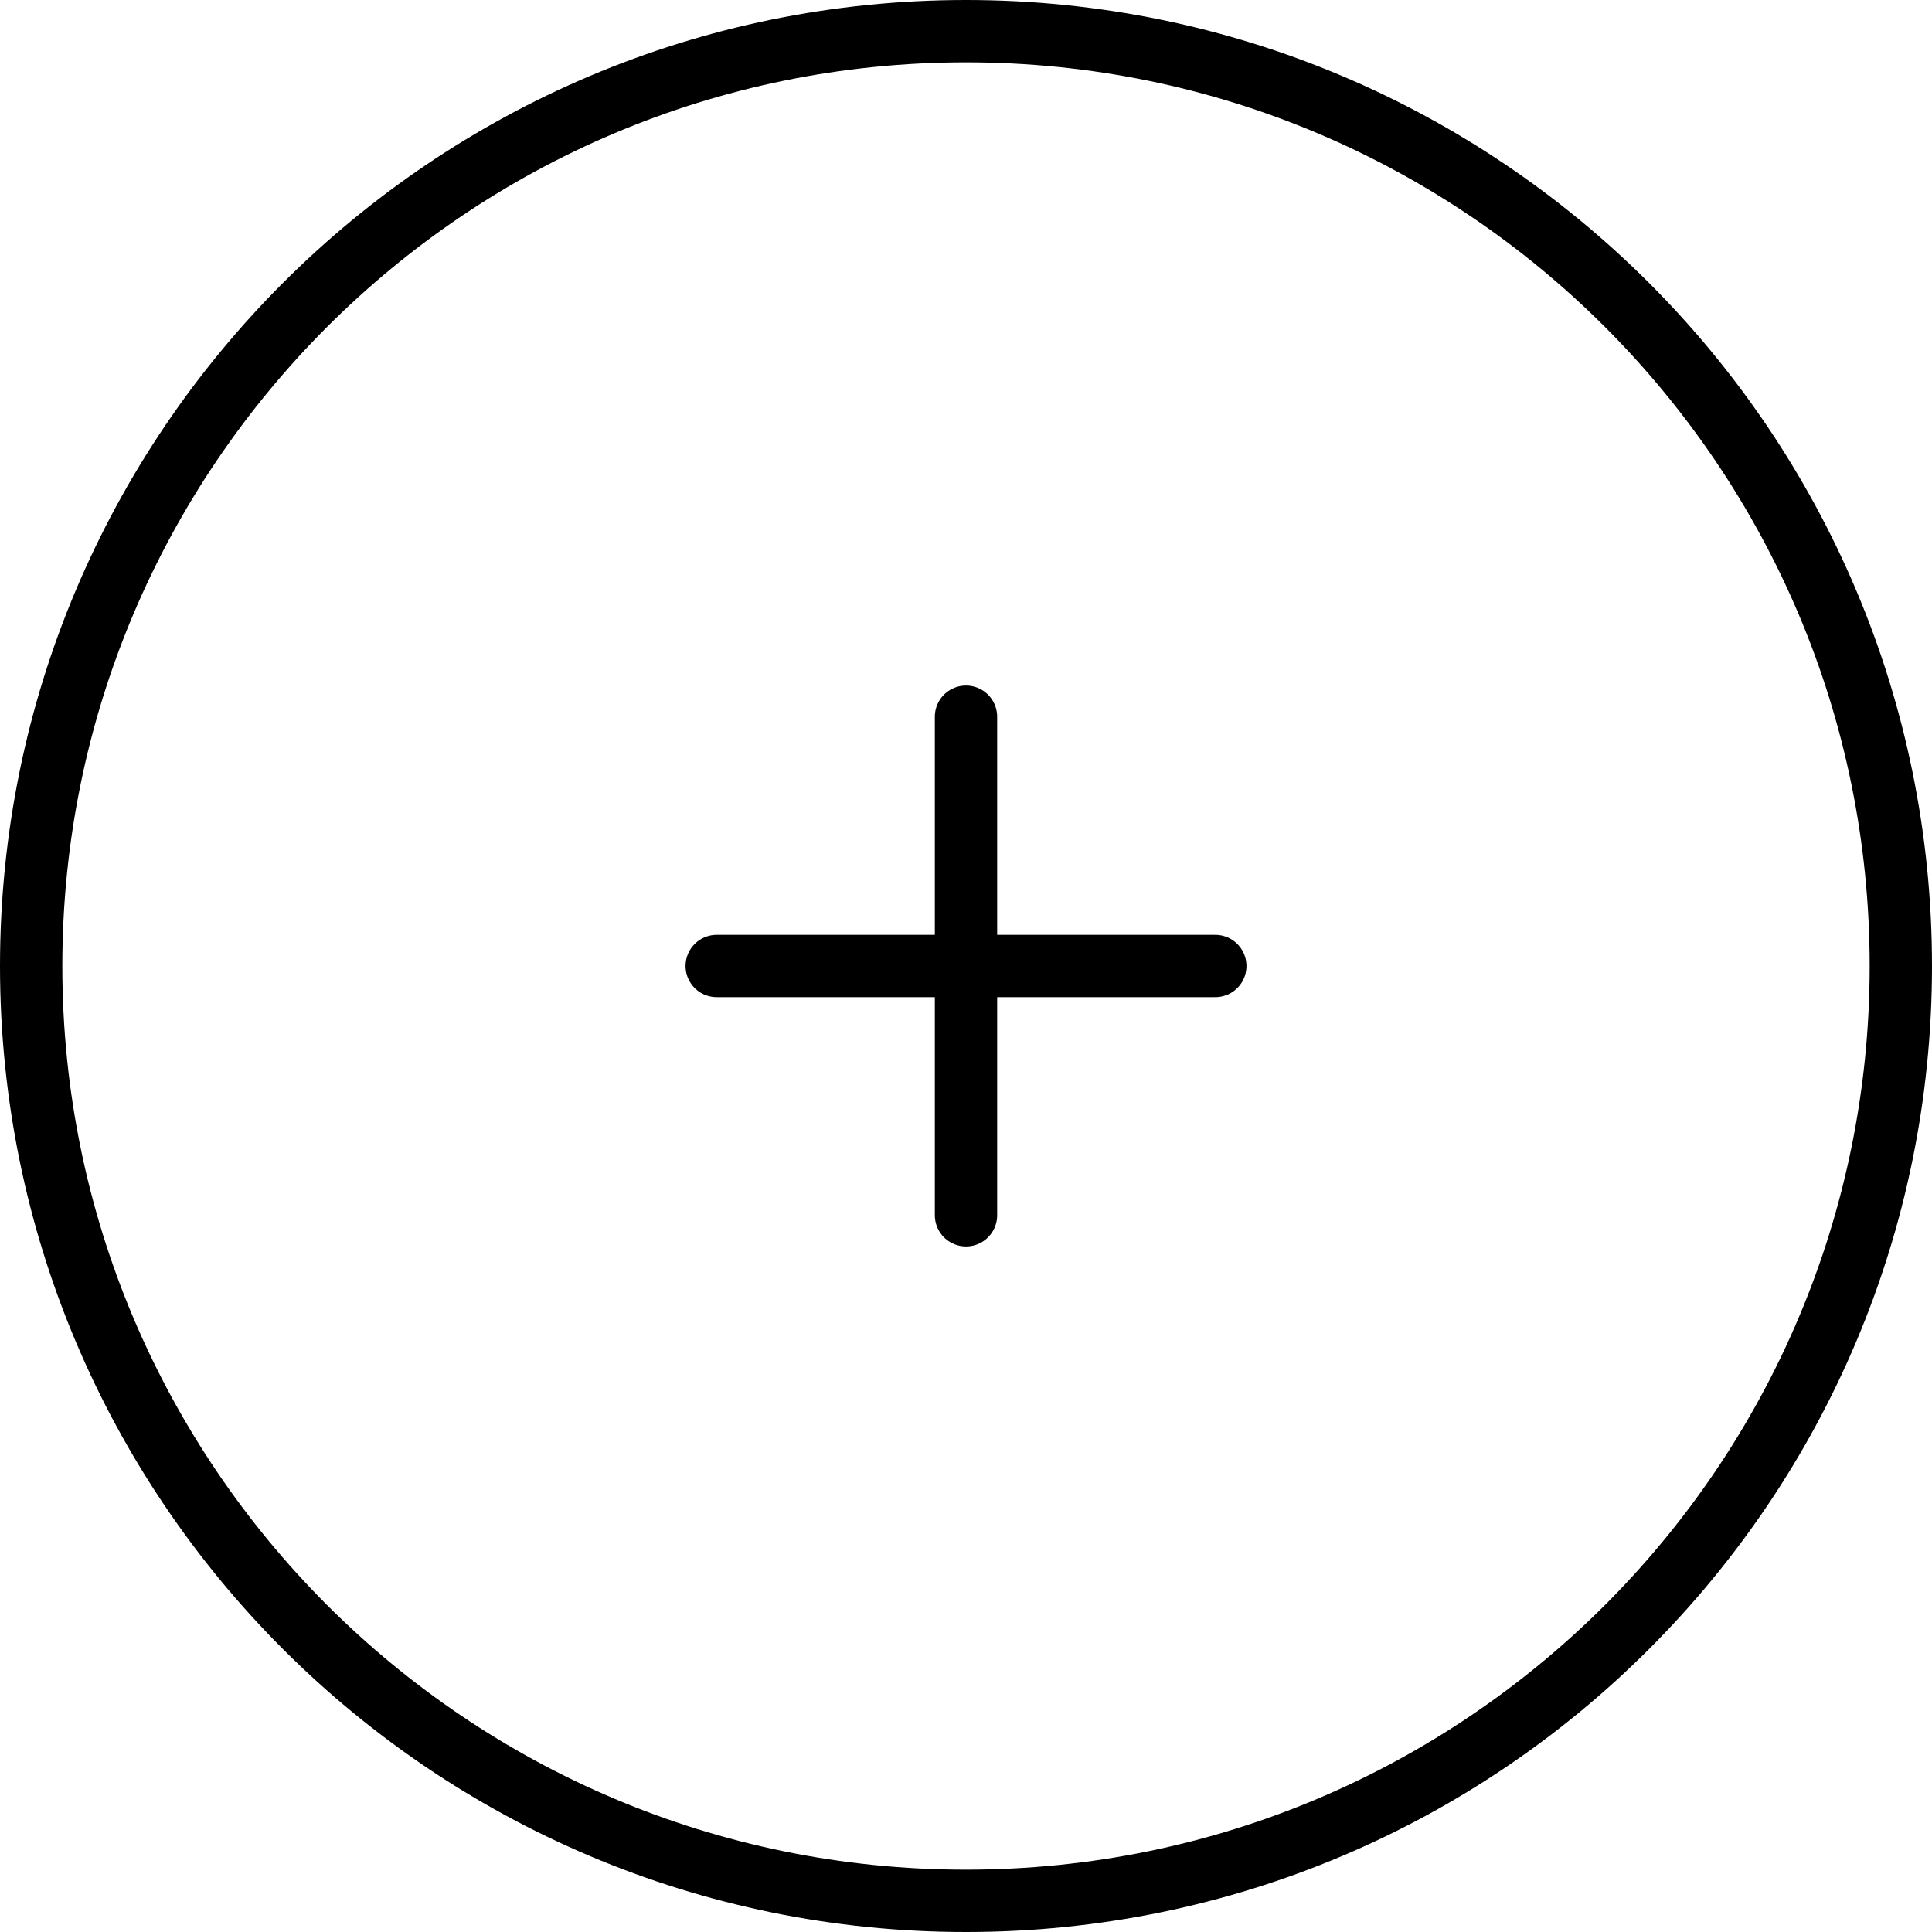
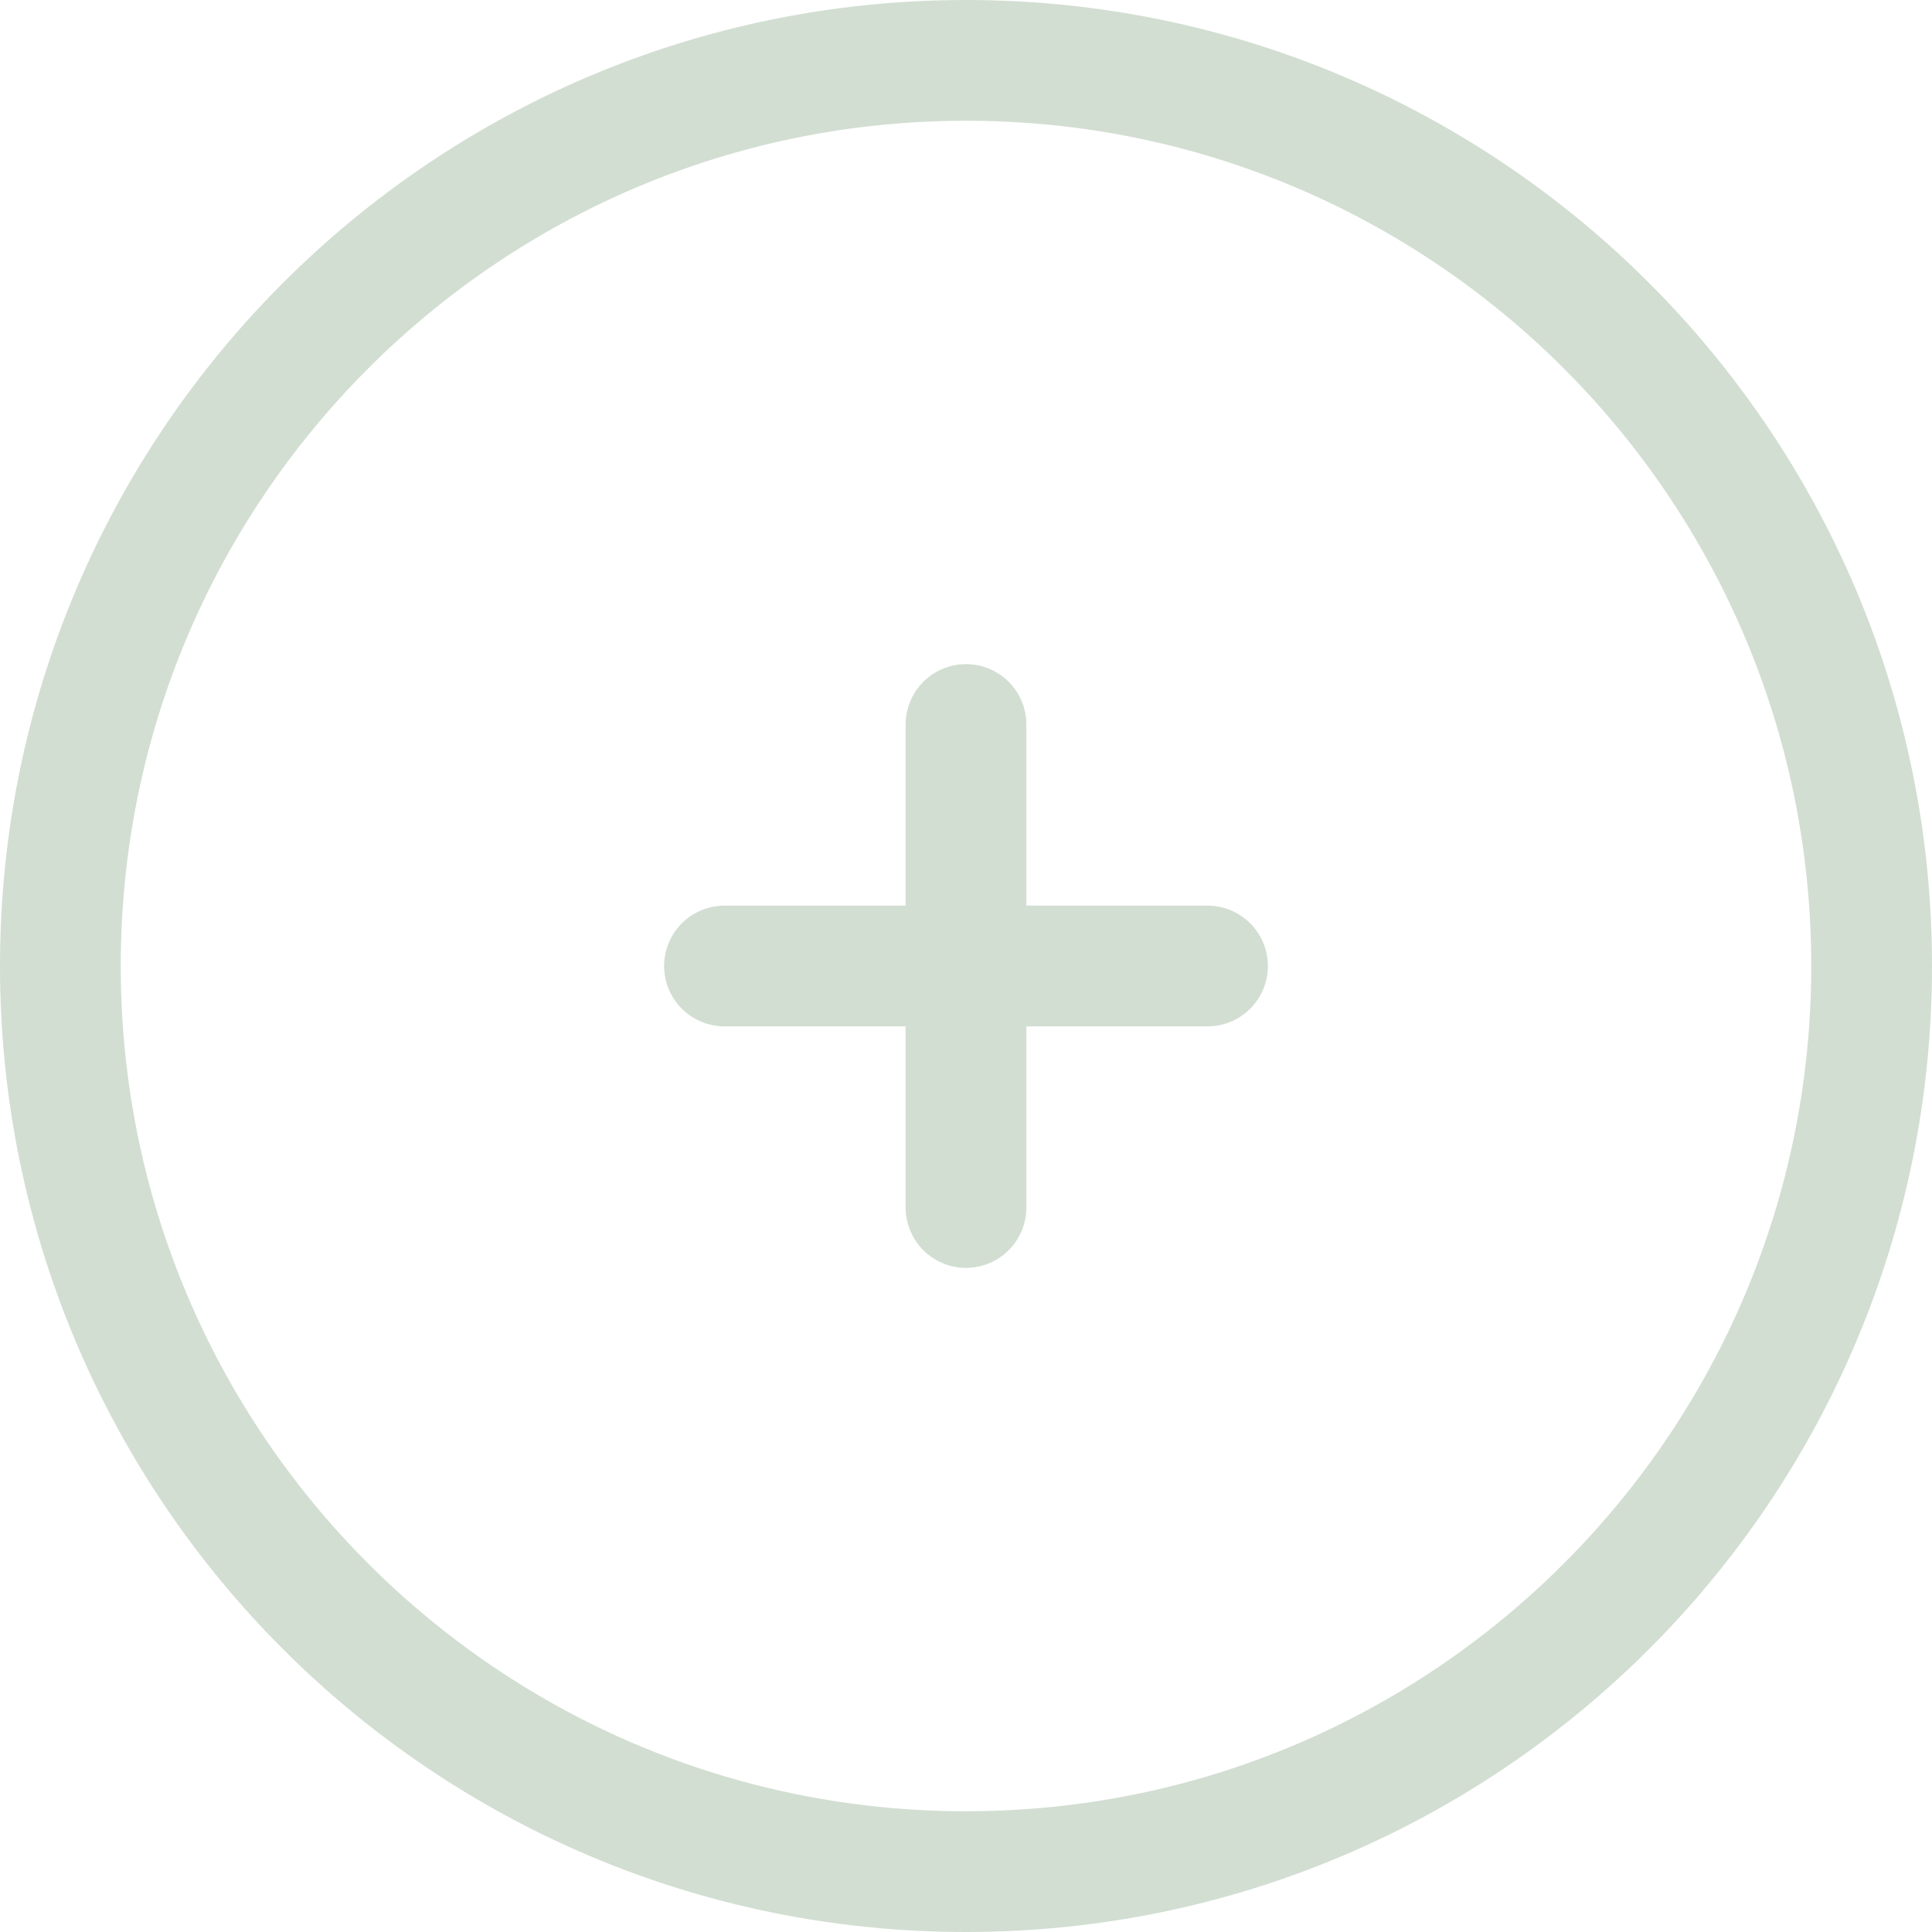
- <svg xmlns="http://www.w3.org/2000/svg" width="31" height="31" viewBox="0 0 31 31">
-   <g id="plus-circle" transform="translate(-1.5 -1.5)">
-     <circle id="Ellipse_5" data-name="Ellipse 5" cx="15" cy="15" r="15" transform="translate(2 2)" fill="none" stroke="#000" stroke-linecap="round" stroke-linejoin="round" stroke-width="1" />
-     <line id="Line_4" data-name="Line 4" y2="8" transform="translate(17 13)" fill="none" stroke="#000" stroke-linecap="round" stroke-linejoin="round" stroke-width="1" />
-     <line id="Line_5" data-name="Line 5" x2="8" transform="translate(13 17)" fill="none" stroke="#000" stroke-linecap="round" stroke-linejoin="round" stroke-width="1" />
+ <svg xmlns="http://www.w3.org/2000/svg" width="32" height="32" viewBox="0 0 32 32">
+   <g id="plus-circle" transform="translate(-1 -1)">
+     <path id="Path_69" data-name="Path 69" d="M15,0A15,15,0,1,1,0,15,15,15,0,0,1,15,0Z" transform="translate(2 2)" fill="none" stroke="#d2ded2" stroke-linecap="round" stroke-width="2" />
+     <path id="Path_71" data-name="Path 71" d="M0,0V8" transform="translate(17 13)" fill="none" stroke="#d2ded2" stroke-linecap="round" stroke-width="2" />
+     <path id="Path_70" data-name="Path 70" d="M0,0H8" transform="translate(13 17)" fill="none" stroke="#d2ded2" stroke-linecap="round" stroke-width="2" />
  </g>
</svg>
